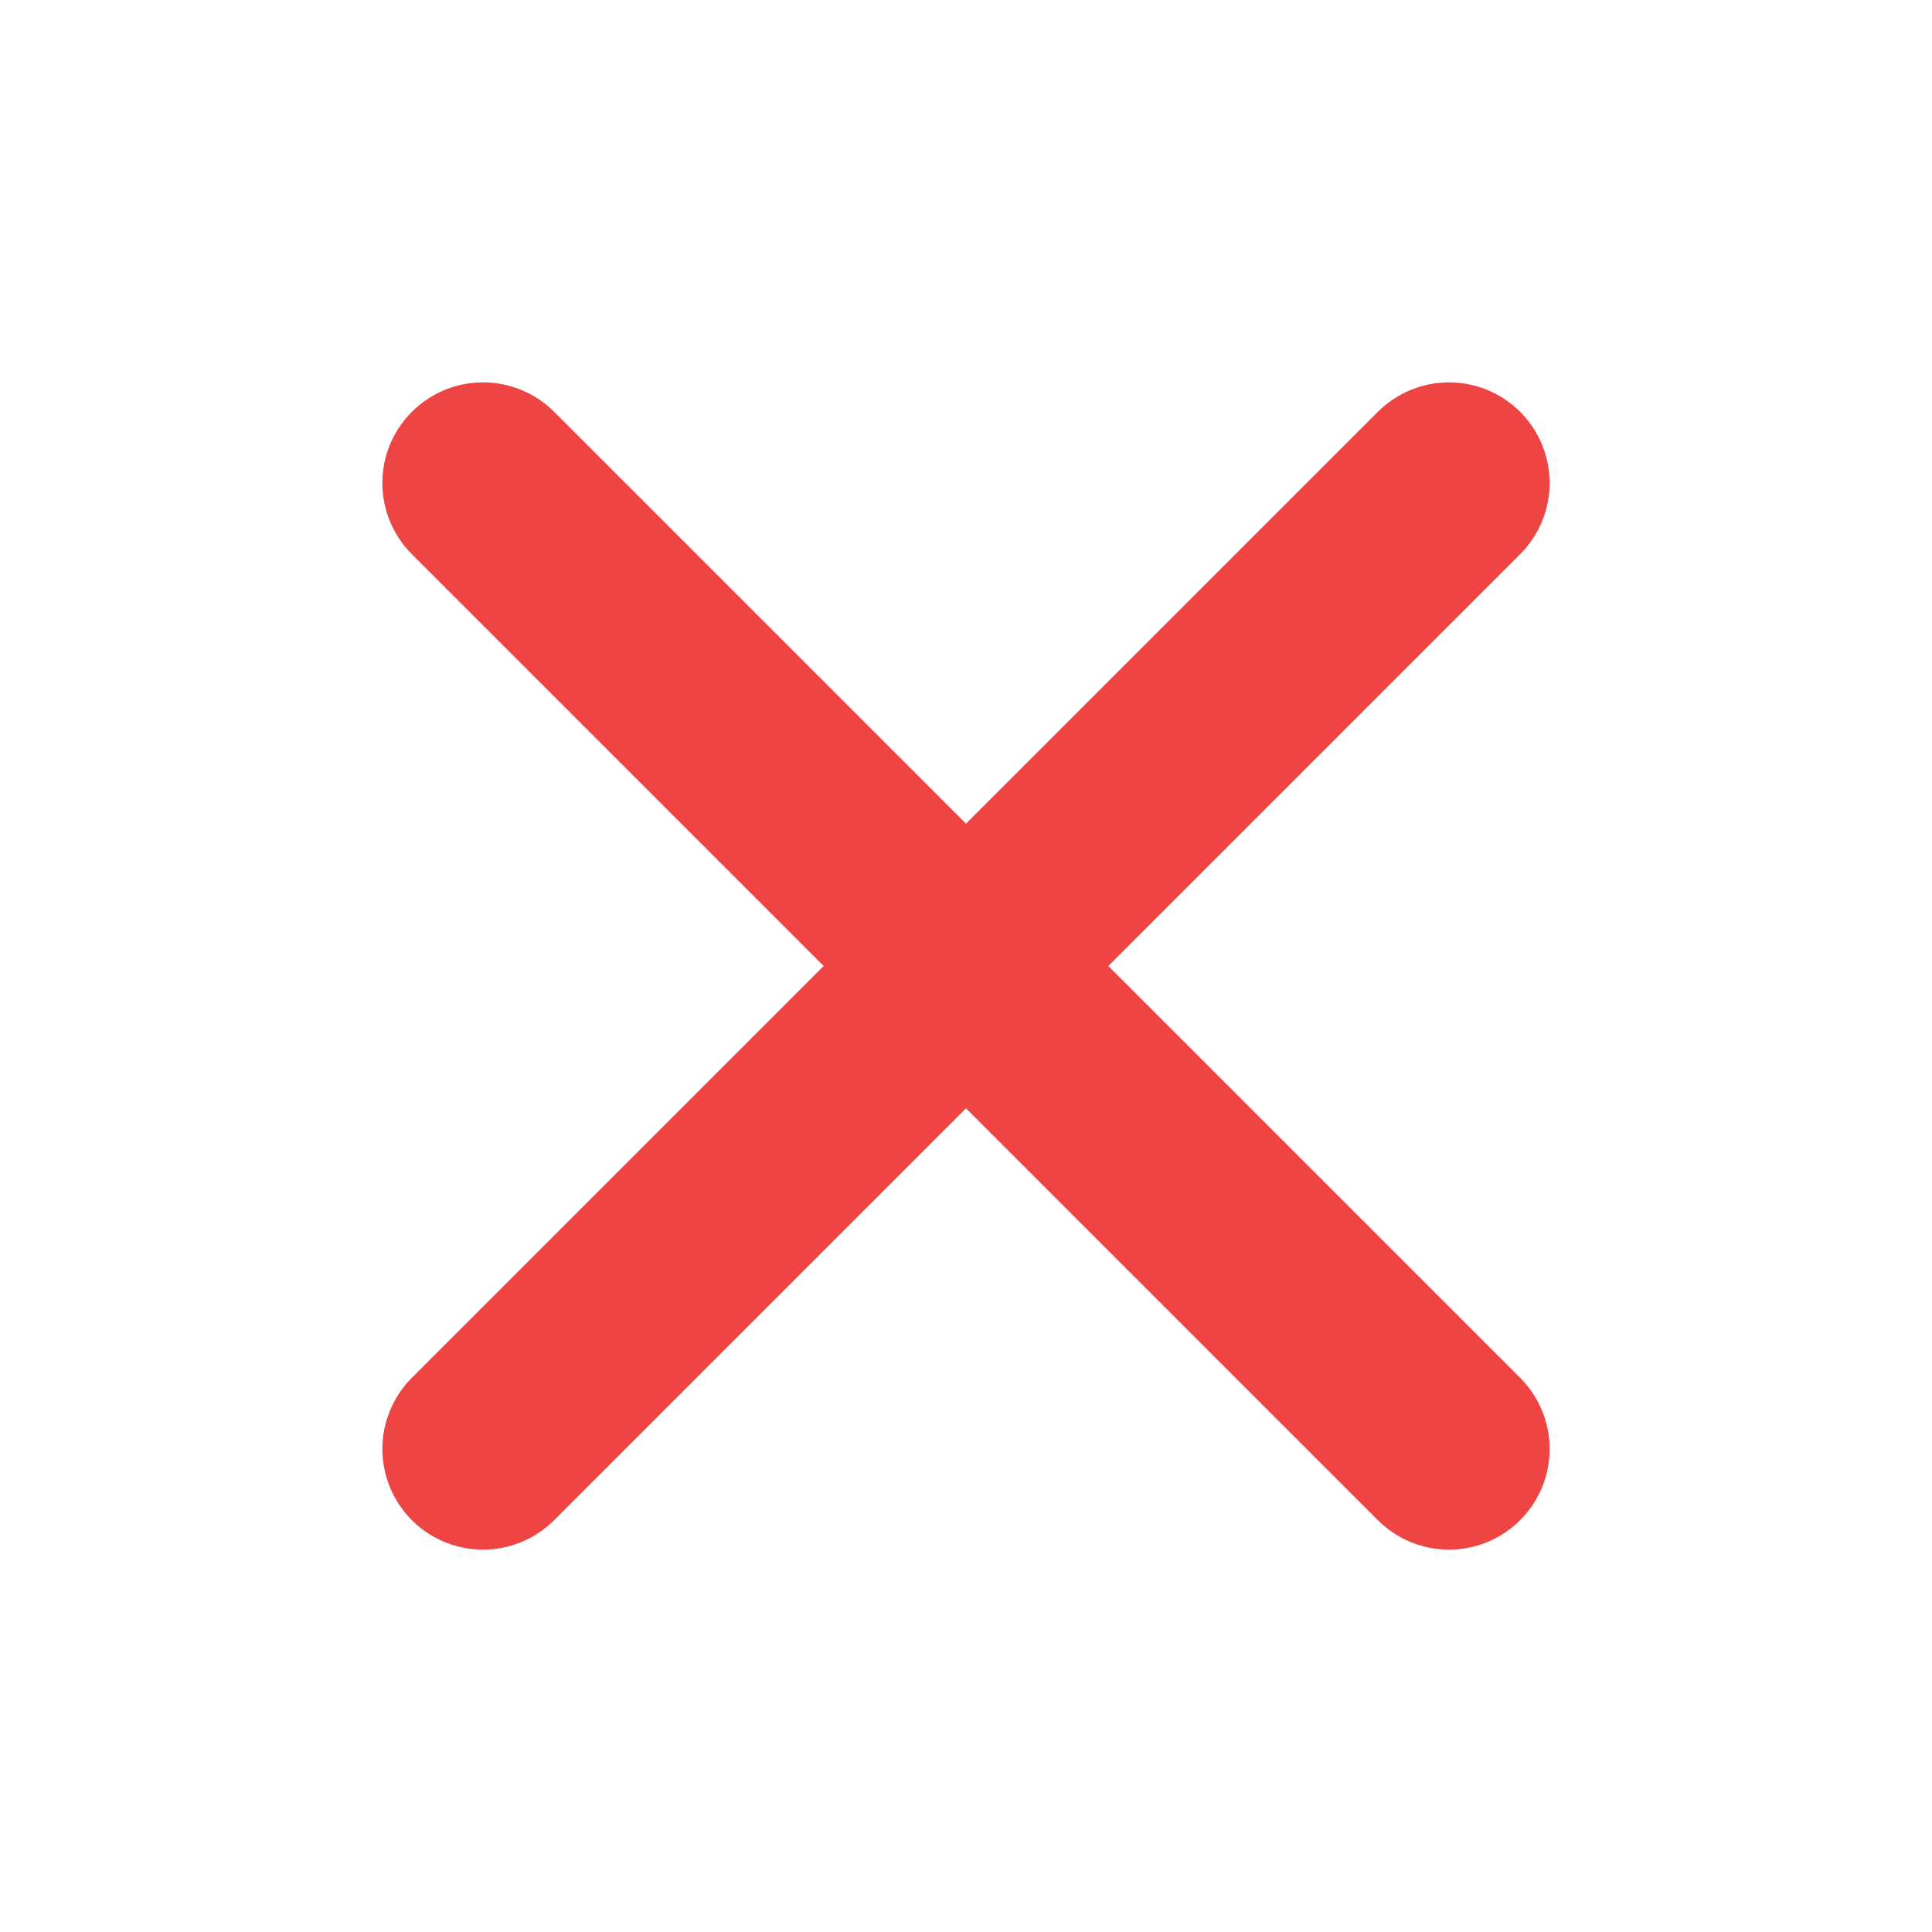
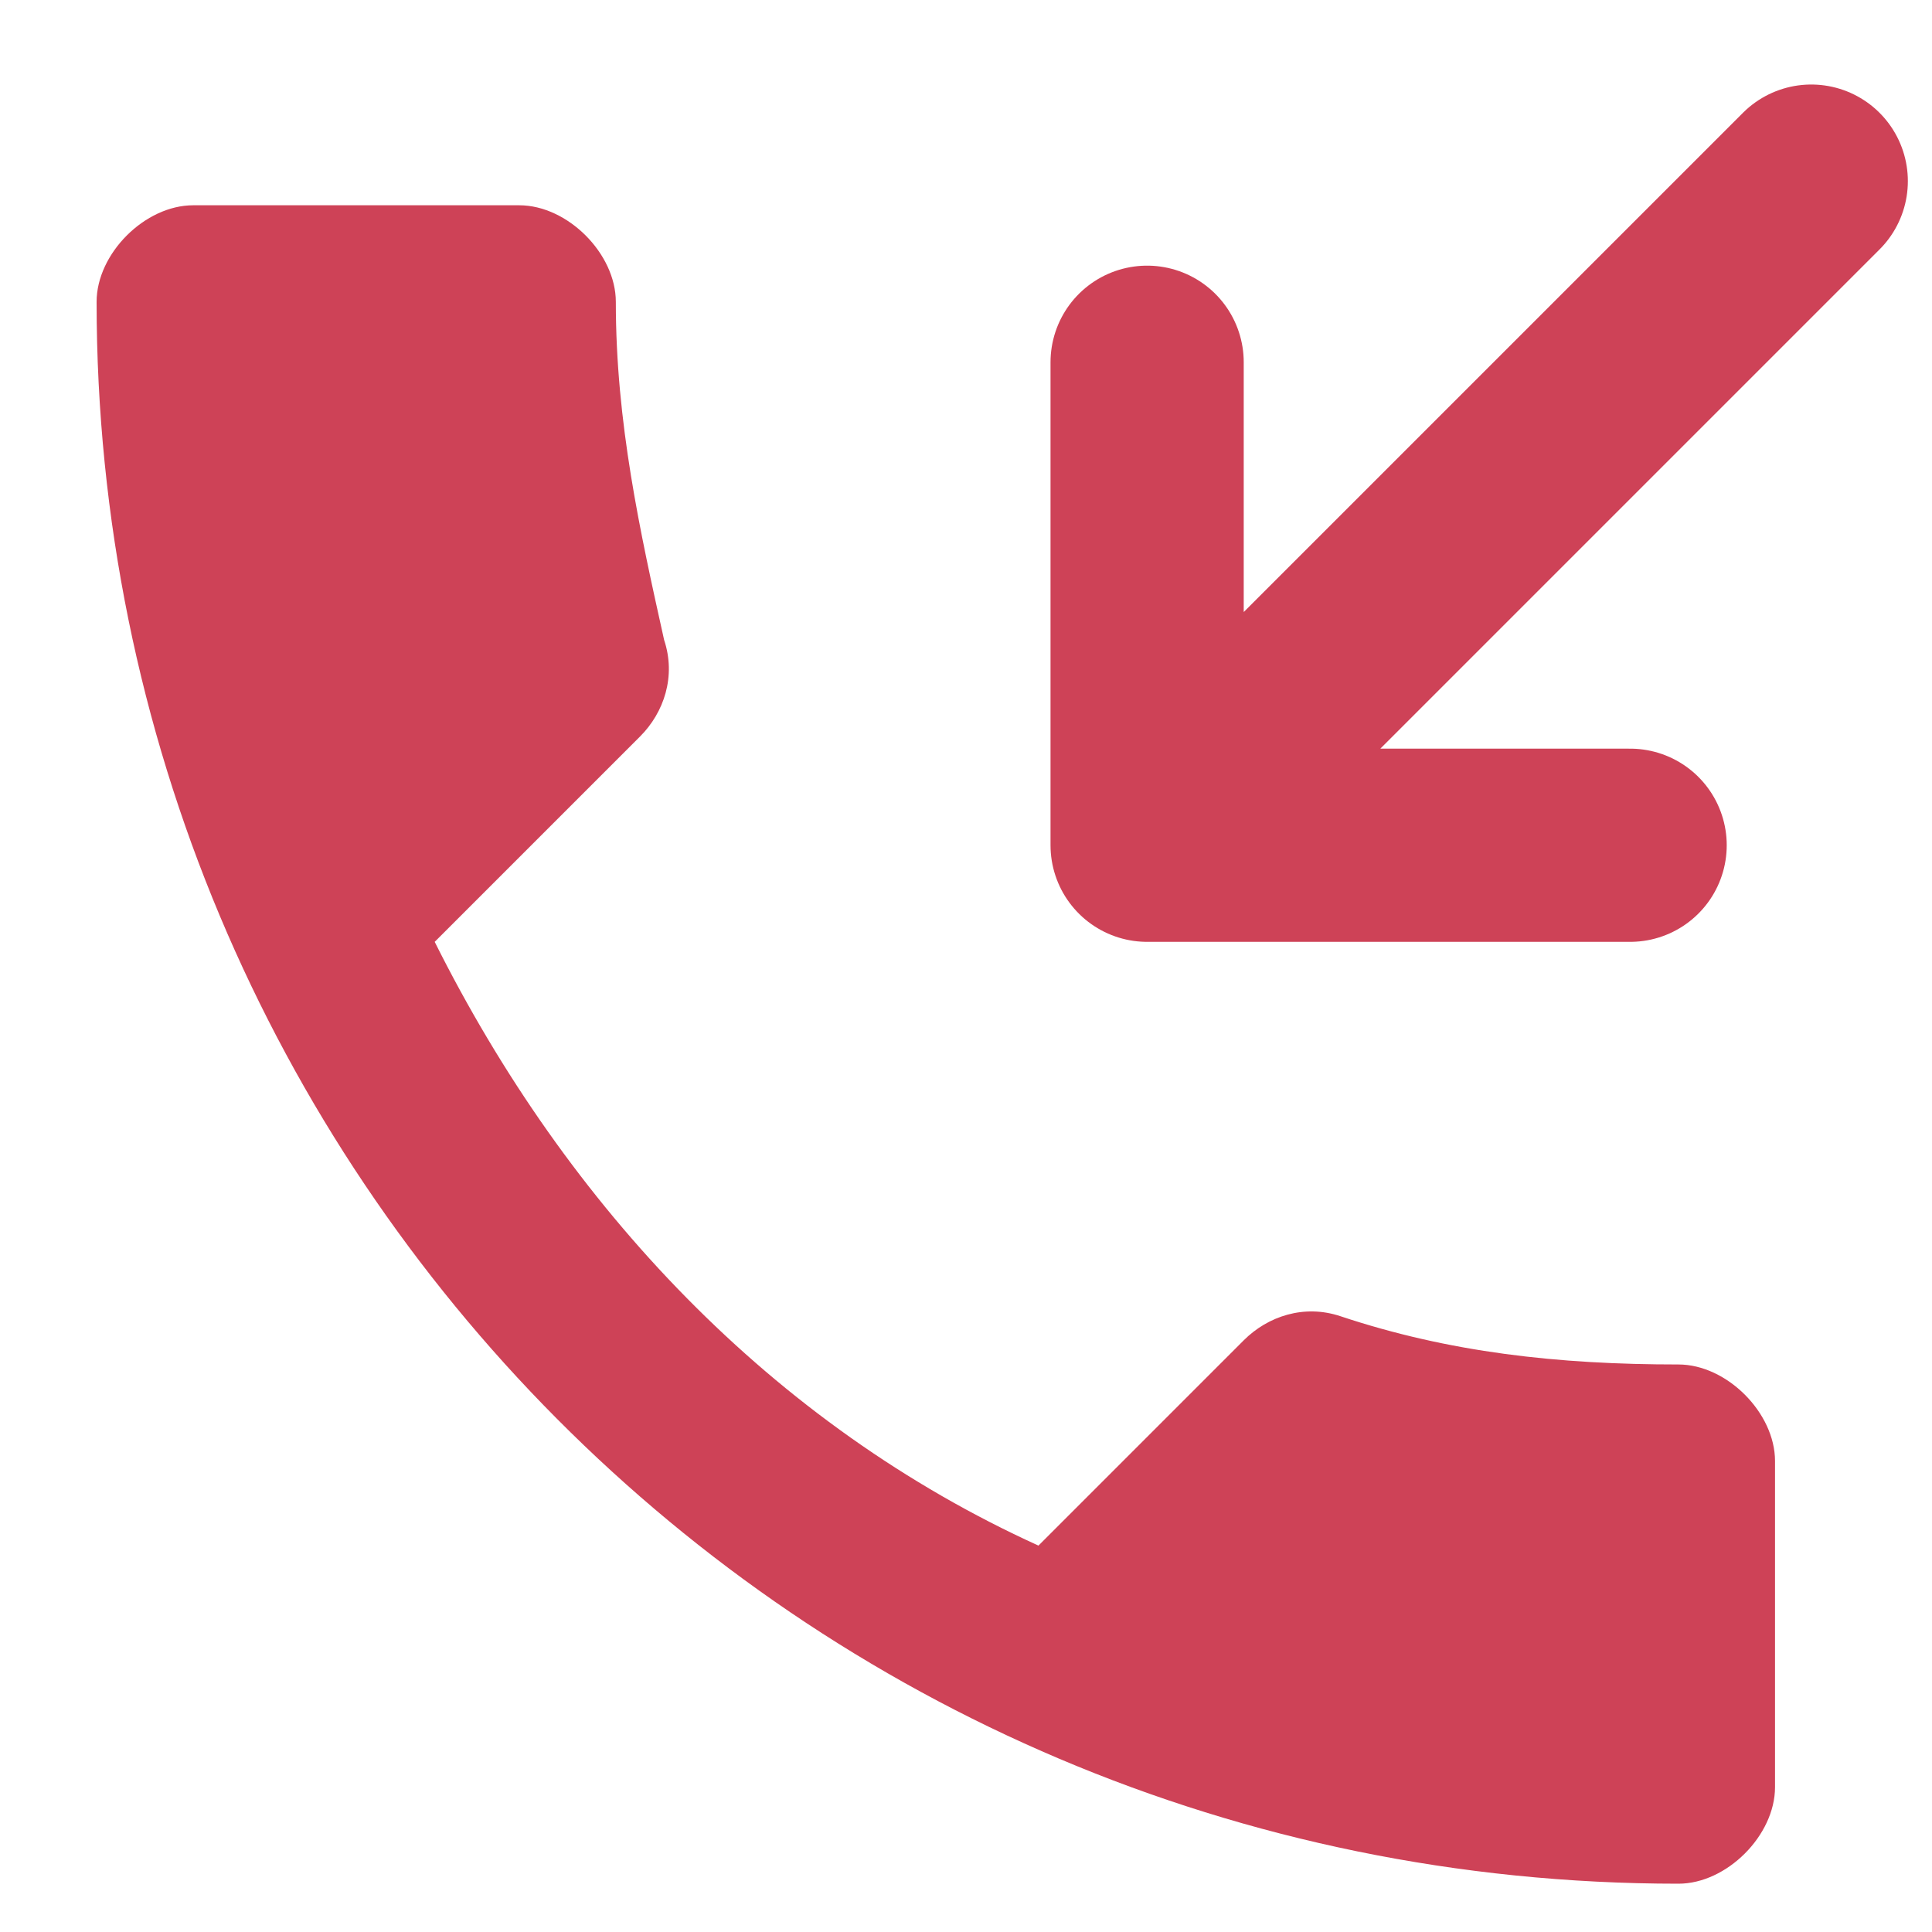
- <svg xmlns="http://www.w3.org/2000/svg" width="24" height="24" viewBox="0 0 24 24" fill="none">
-   <path d="M18 6L6 18M6 6L18 18" stroke="#ef4444" stroke-width="2.5" stroke-linecap="round" stroke-linejoin="round" />
+ <svg xmlns="http://www.w3.org/2000/svg" width="16" height="16" viewBox="0 0 16 16" fill="none">
+   <path d="M3.6 7.8c1.1 2.2 2.8 4 5 5l1.7-1.7c.2-.2.5-.3.8-.2.9.3 1.8.4 2.8.4.4 0 .8.4.8.8v2.7c0 .4-.4.8-.8.8-7.3 0-13.1-5.9-13.1-13.1 0-.4.4-.8.8-.8h2.7c.4 0 .8.4.8.8 0 1 .2 1.9.4 2.8.1.3 0 .6-.2.8L3.6 7.8z" fill="#ce4257" />
+   <path d="M15 1.5L9.5 7M9.5 7H13.5M9.5 7V3" stroke="#ce4257" stroke-width="1.6" stroke-linecap="round" stroke-linejoin="round" />
</svg>
